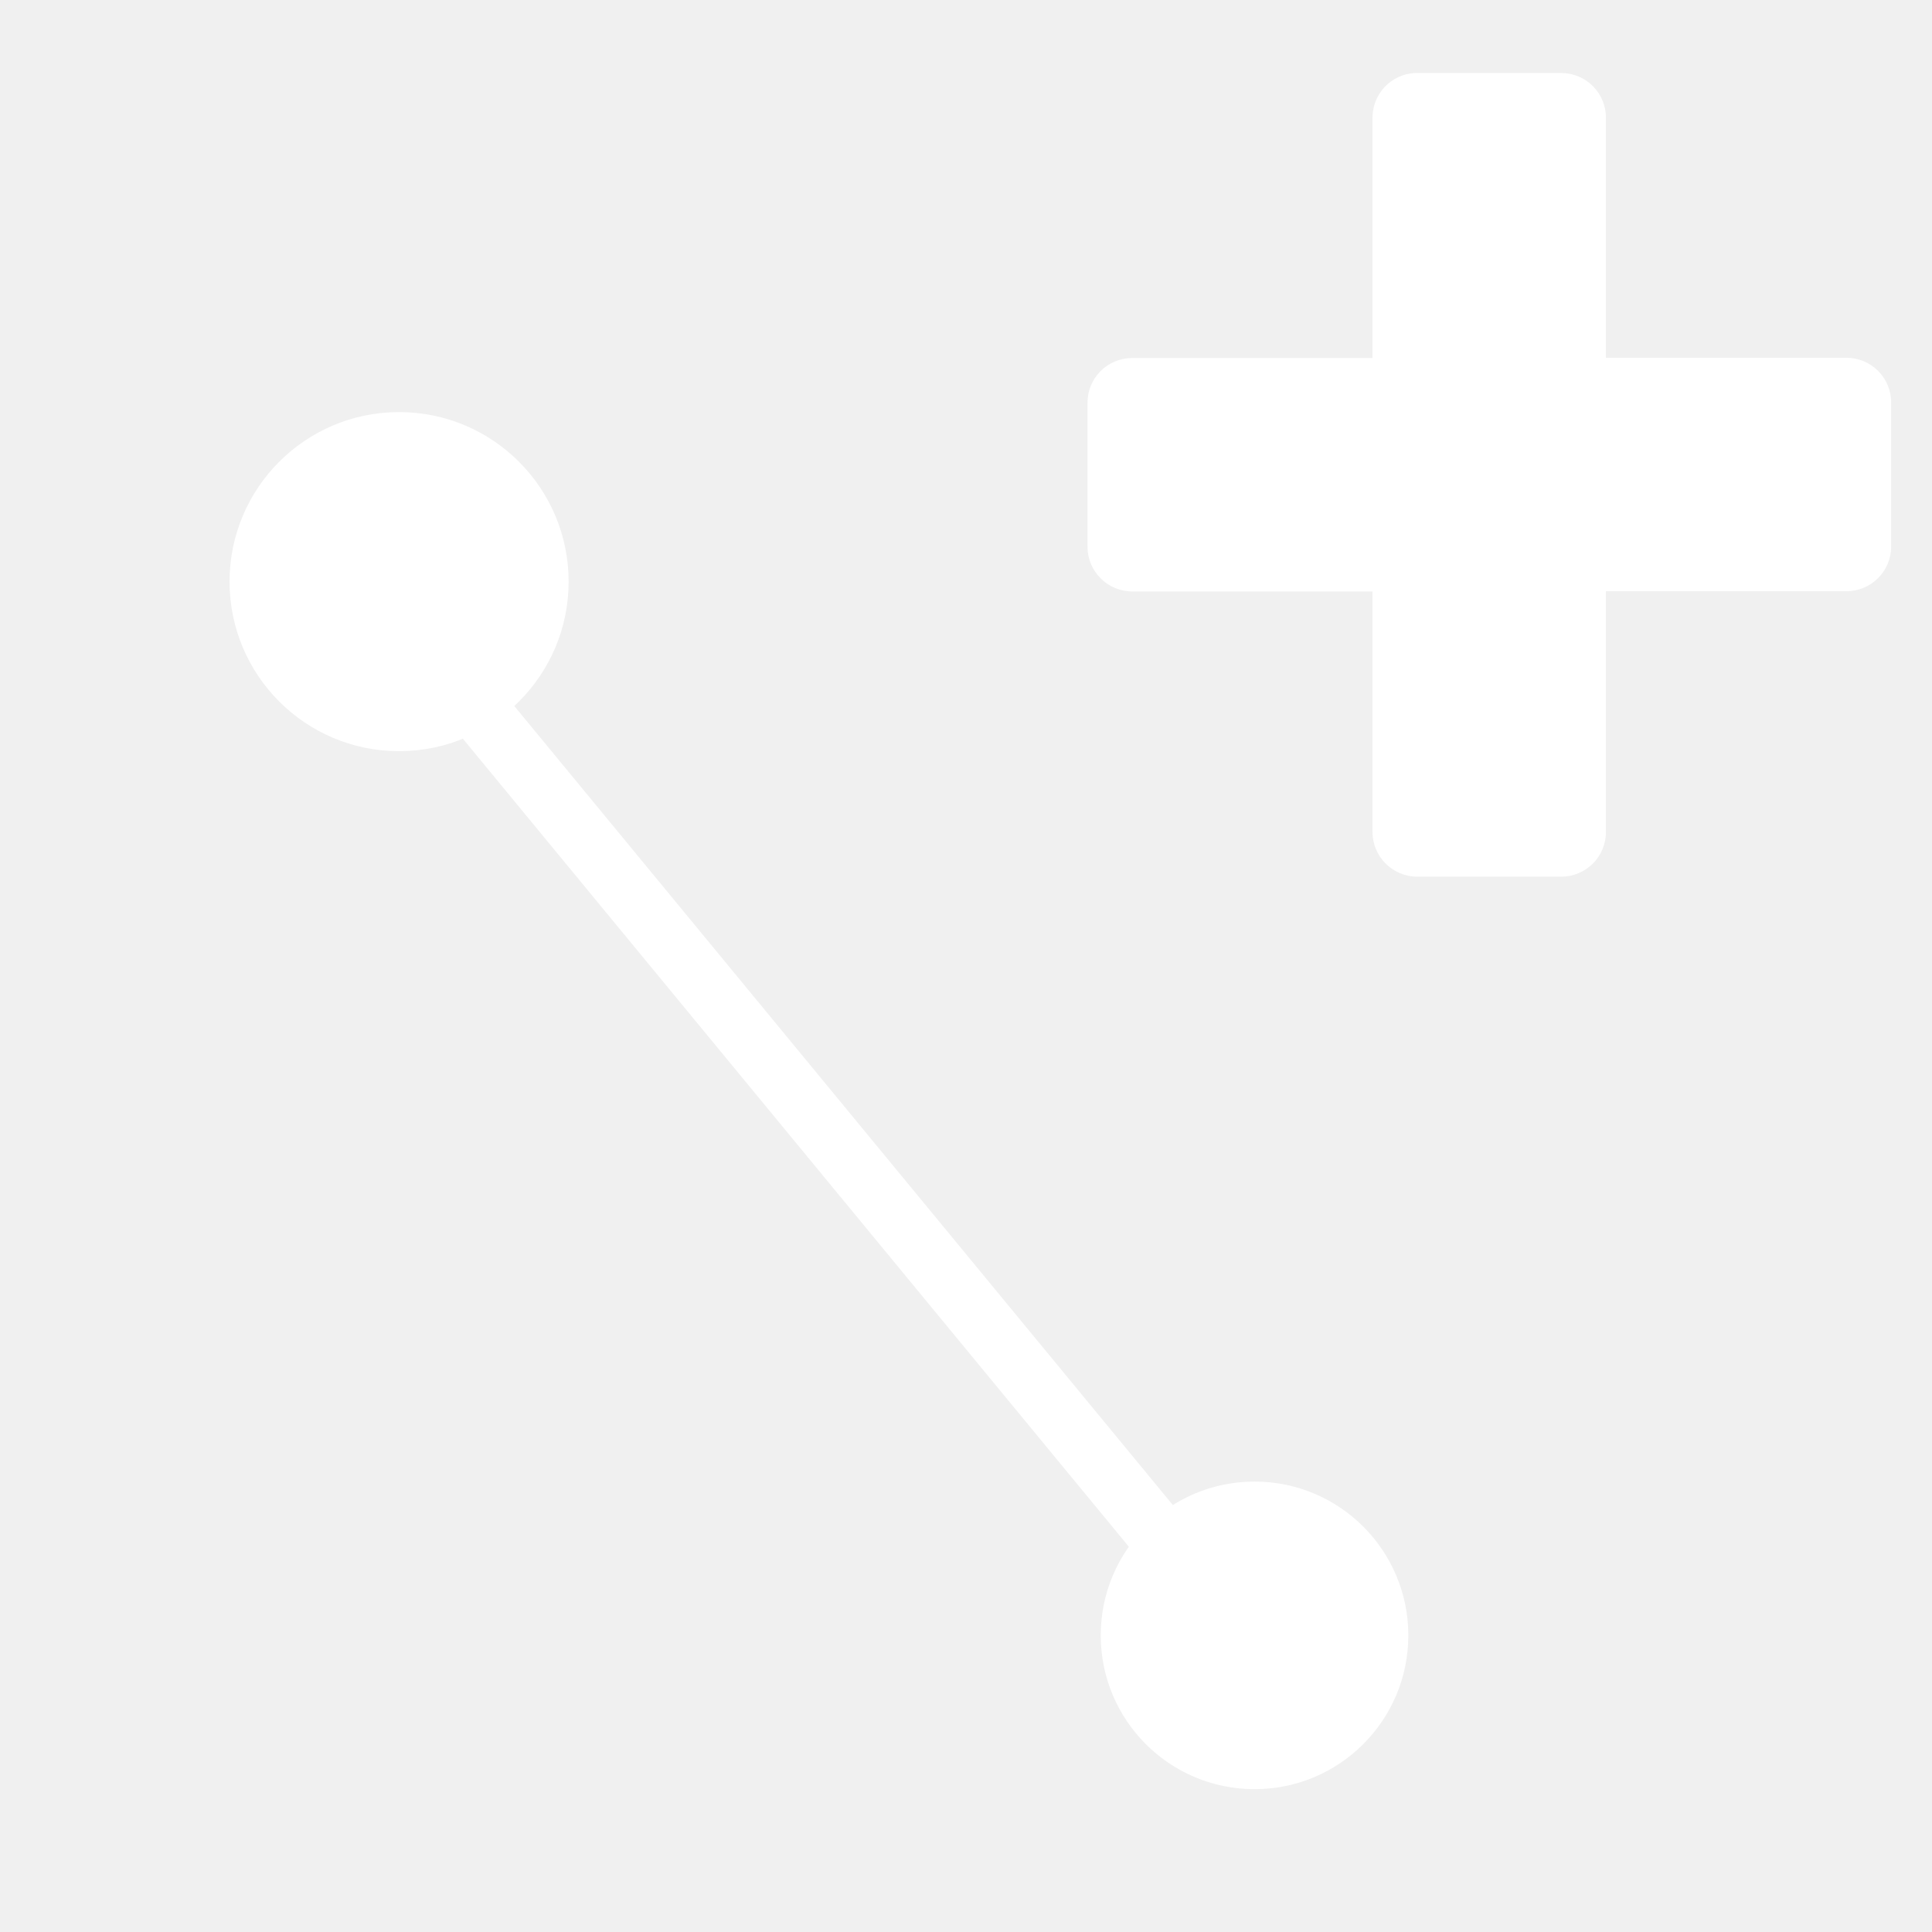
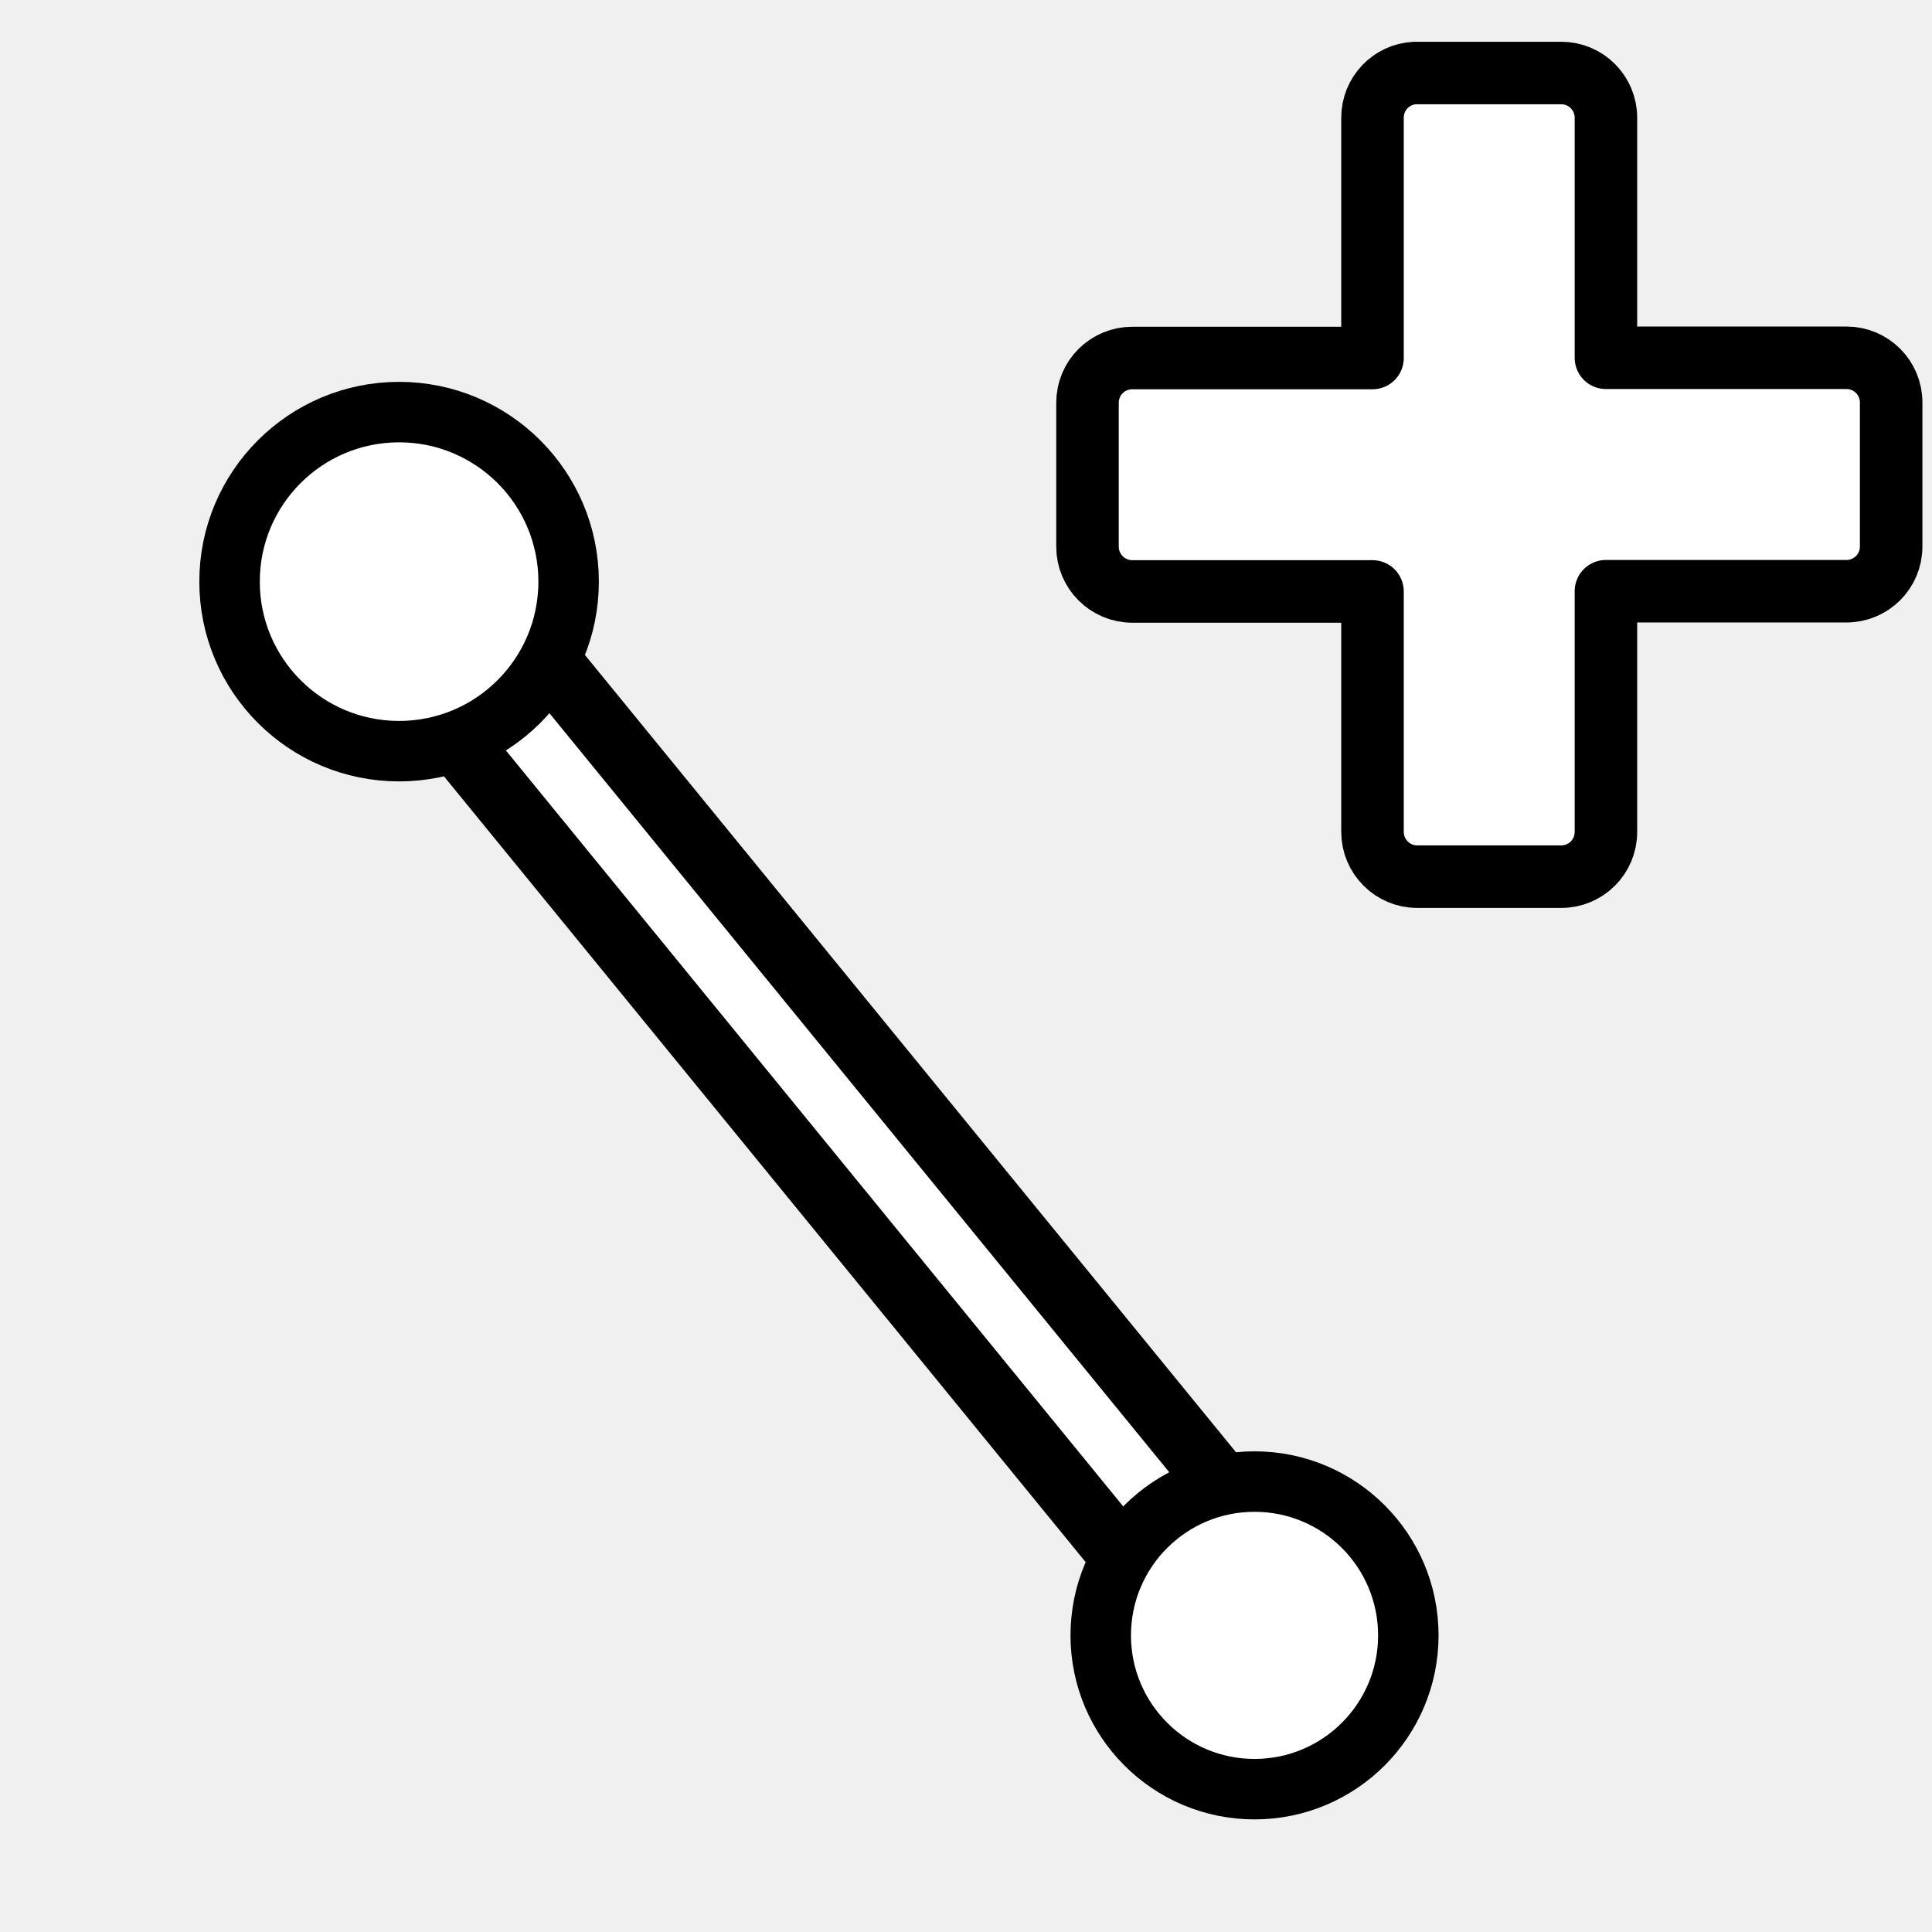
- <svg xmlns="http://www.w3.org/2000/svg" width="32" height="32" viewBox="0 0 8.467 8.467" version="1.1" id="svg5">
+ <svg xmlns="http://www.w3.org/2000/svg" id="svg5" version="1.1" viewBox="0 0 8.467 8.467" height="32" width="32">
  <defs id="defs2" />
  <g id="layer1">
    <g id="g3361">
-       <path id="rect2636" style="fill:#ffffff;stroke-width:0.274;stroke-linecap:round;stroke-linejoin:round" d="M 6.201,0.32 C 6.097,0.325 6.015,0.411 6.015,0.516 V 1.569 H 4.962 c -0.108,0 -0.196,0.087 -0.196,0.196 v 0.631 c 0,0.108 0.088,0.196 0.196,0.196 H 6.015 v 1.054 c 0,0.108 0.088,0.196 0.196,0.196 h 0.631 c 0.108,0 0.196,-0.087 0.196,-0.196 V 2.591 h 1.054 c 0.108,0 0.196,-0.087 0.196,-0.196 v -0.631 c 0,-0.108 -0.087,-0.196 -0.196,-0.196 H 7.038 V 0.516 c 0,-0.108 -0.087,-0.196 -0.196,-0.196 H 6.211 c -0.003,0 -0.007,-1.6825e-4 -0.01,0 z" />
-       <circle style="fill:#ffffff;stroke:none;stroke-width:0.265;stroke-linecap:round;stroke-linejoin:round" id="path1222" cx="1.749" cy="2.549" r="0.743" />
-       <circle style="fill:#ffffff;stroke:none;stroke-width:0.265;stroke-linecap:round;stroke-linejoin:round" id="path1224" cx="5.498" cy="7.167" r="0.674" />
-       <path style="fill:#ffffff;stroke:#ffffff;stroke-width:0.265px;stroke-linecap:butt;stroke-linejoin:miter;stroke-opacity:1" d="M 1.623,2.537 5.486,7.224" id="path1259" />
+       <rect transform="rotate(50.76424)" ry="0.126" y="0.112" x="3.379" height="0.251" width="5.281" id="rect836" style="fill:#ffffff;stroke:#000000;stroke-width:0.564;stroke-linecap:round;stroke-linejoin:round;stroke-miterlimit:4;stroke-dasharray:none;paint-order:stroke markers fill" />
+       <path d="M 6.201,0.32 C 6.097,0.325 6.015,0.411 6.015,0.516 V 1.569 H 4.962 c -0.108,0 -0.196,0.087 -0.196,0.196 v 0.631 c 0,0.108 0.088,0.196 0.196,0.196 H 6.015 v 1.054 c 0,0.108 0.088,0.196 0.196,0.196 h 0.631 c 0.108,0 0.196,-0.087 0.196,-0.196 V 2.591 h 1.054 c 0.108,0 0.196,-0.087 0.196,-0.196 v -0.631 c 0,-0.108 -0.087,-0.196 -0.196,-0.196 H 7.038 V 0.516 c 0,-0.108 -0.087,-0.196 -0.196,-0.196 H 6.211 c -0.003,0 -0.007,-1.6825e-4 -0.01,0 z" style="fill:#ffffff;stroke:#000000;stroke-width:0.274;stroke-linecap:round;stroke-linejoin:round" id="rect2636" />
+       <circle r="0.743" cy="2.549" cx="1.749" id="path1222" style="fill:#ffffff;stroke:#000000;stroke-width:0.265;stroke-linecap:round;stroke-linejoin:round" />
+       <circle r="0.674" cy="7.167" cx="5.498" id="path1224" style="fill:#ffffff;stroke:#000000;stroke-width:0.265;stroke-linecap:round;stroke-linejoin:round" />
    </g>
  </g>
</svg>
